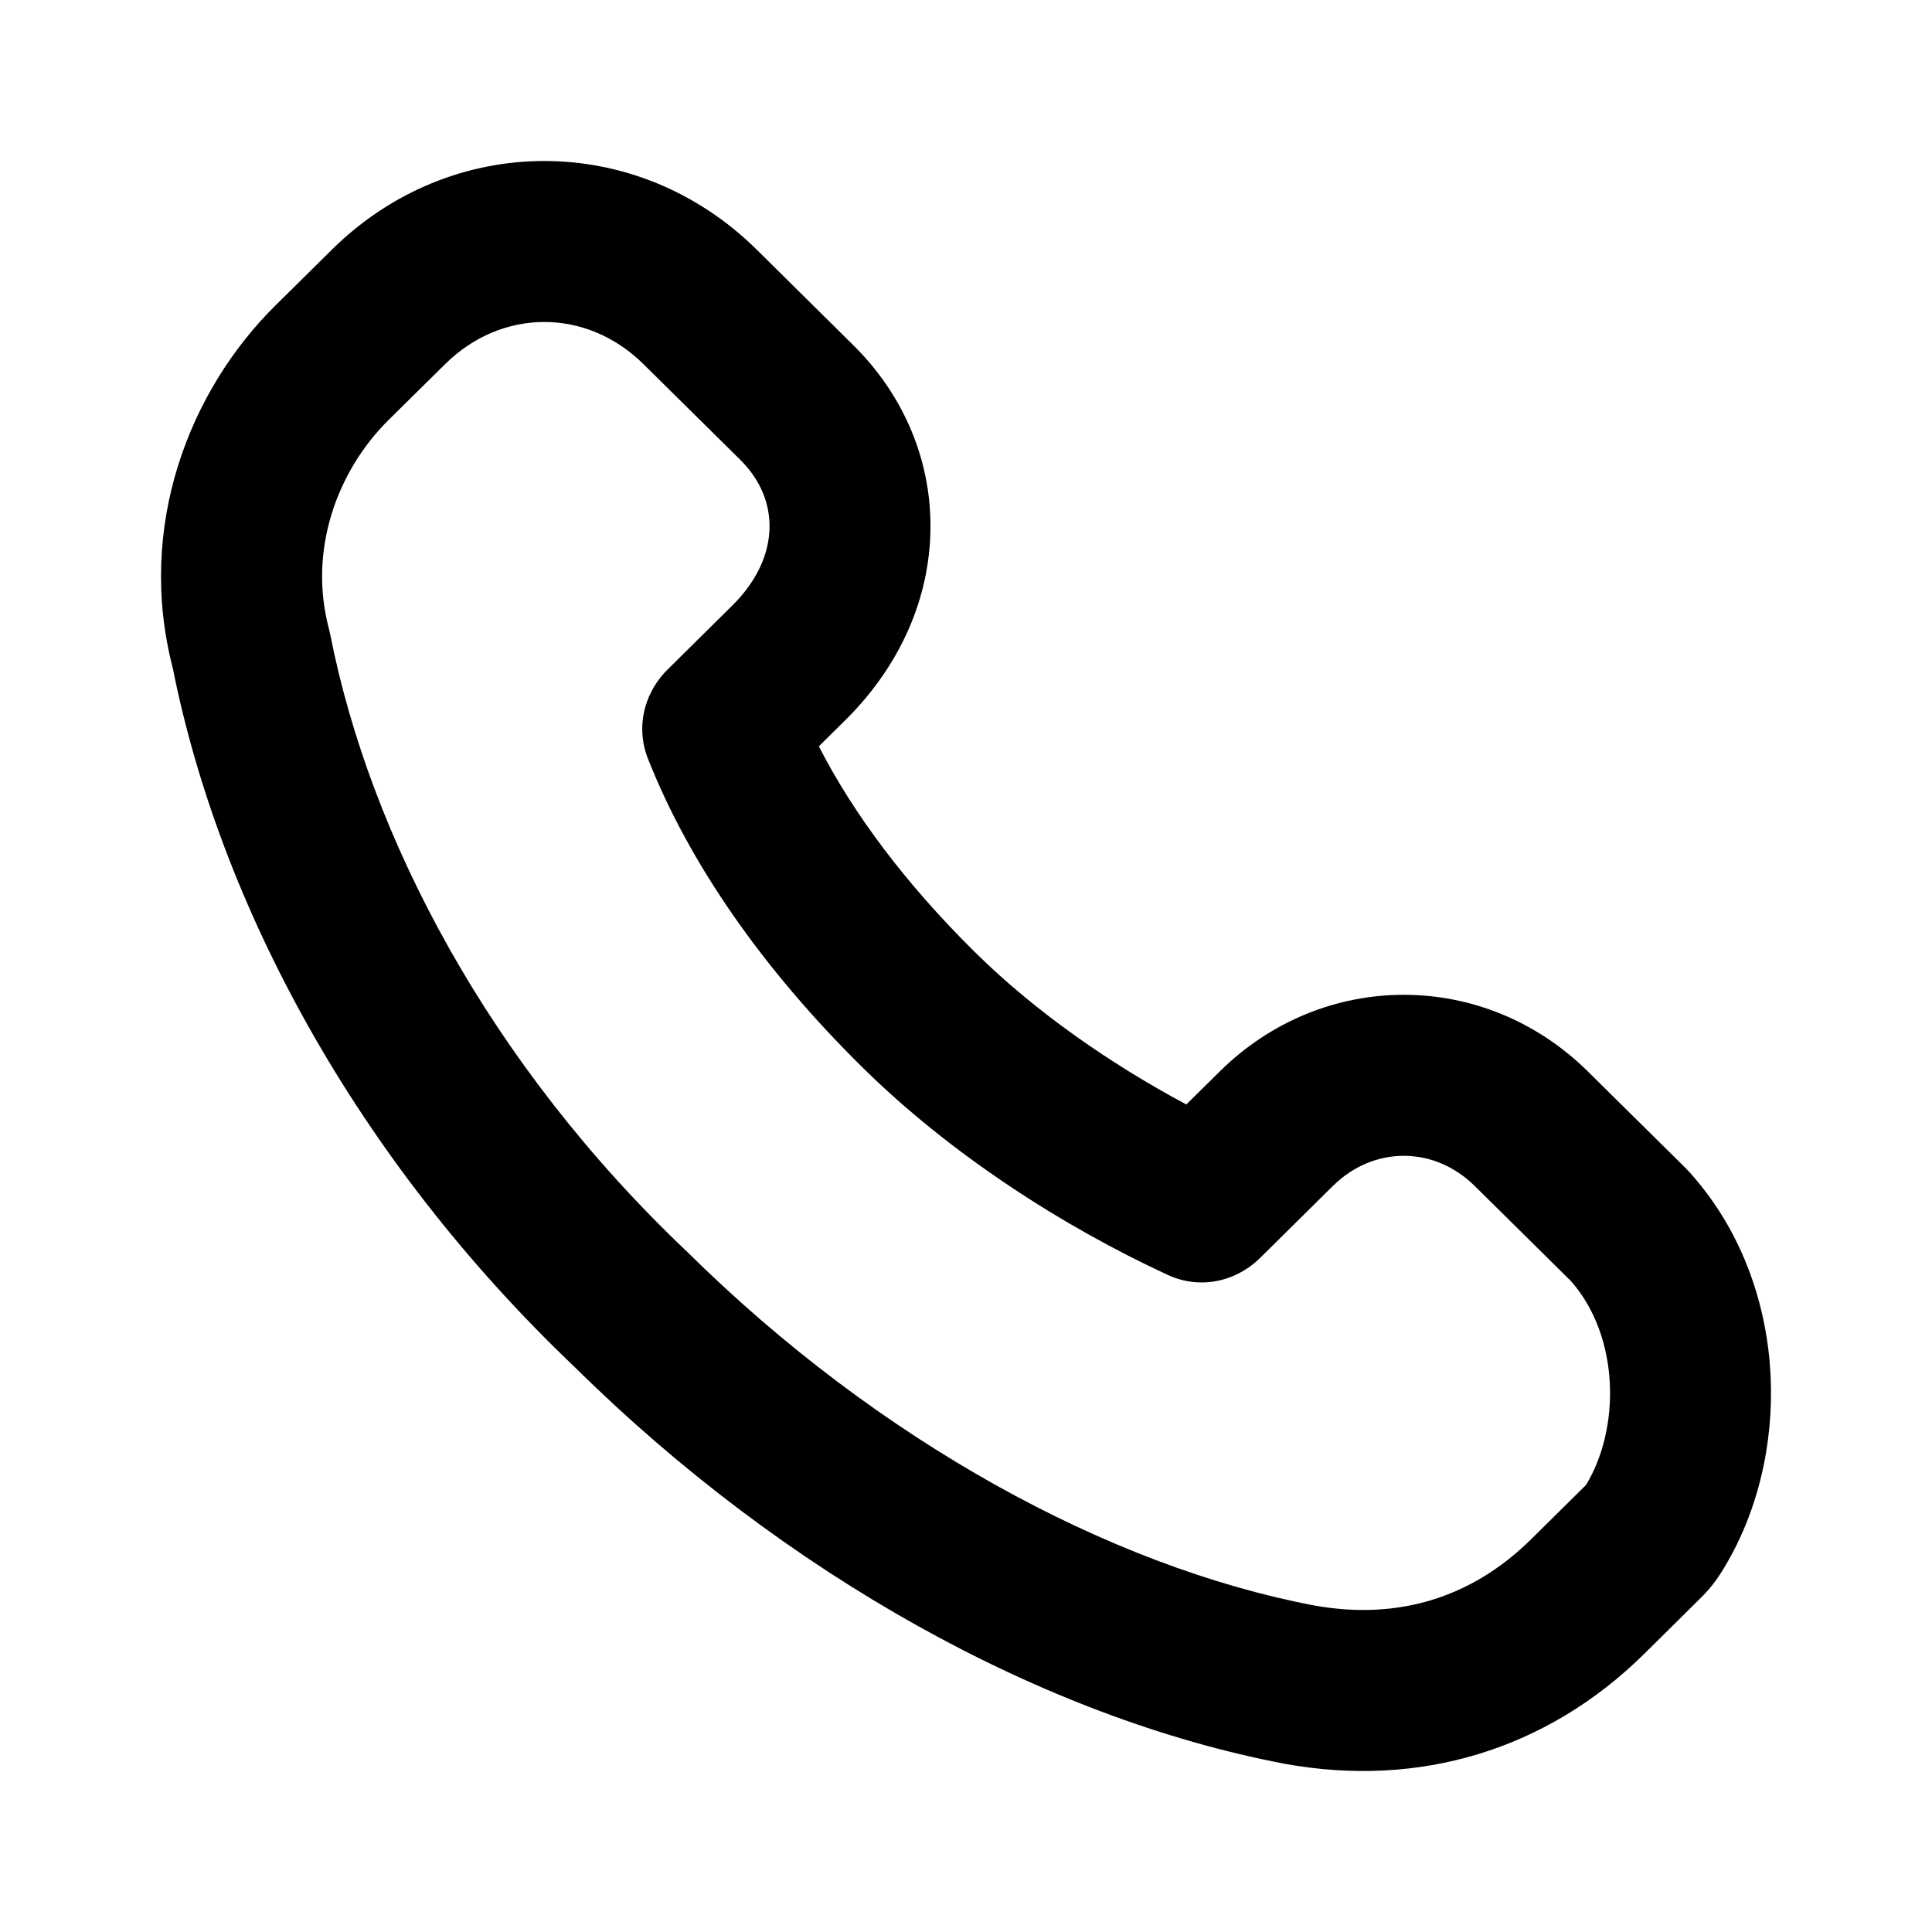
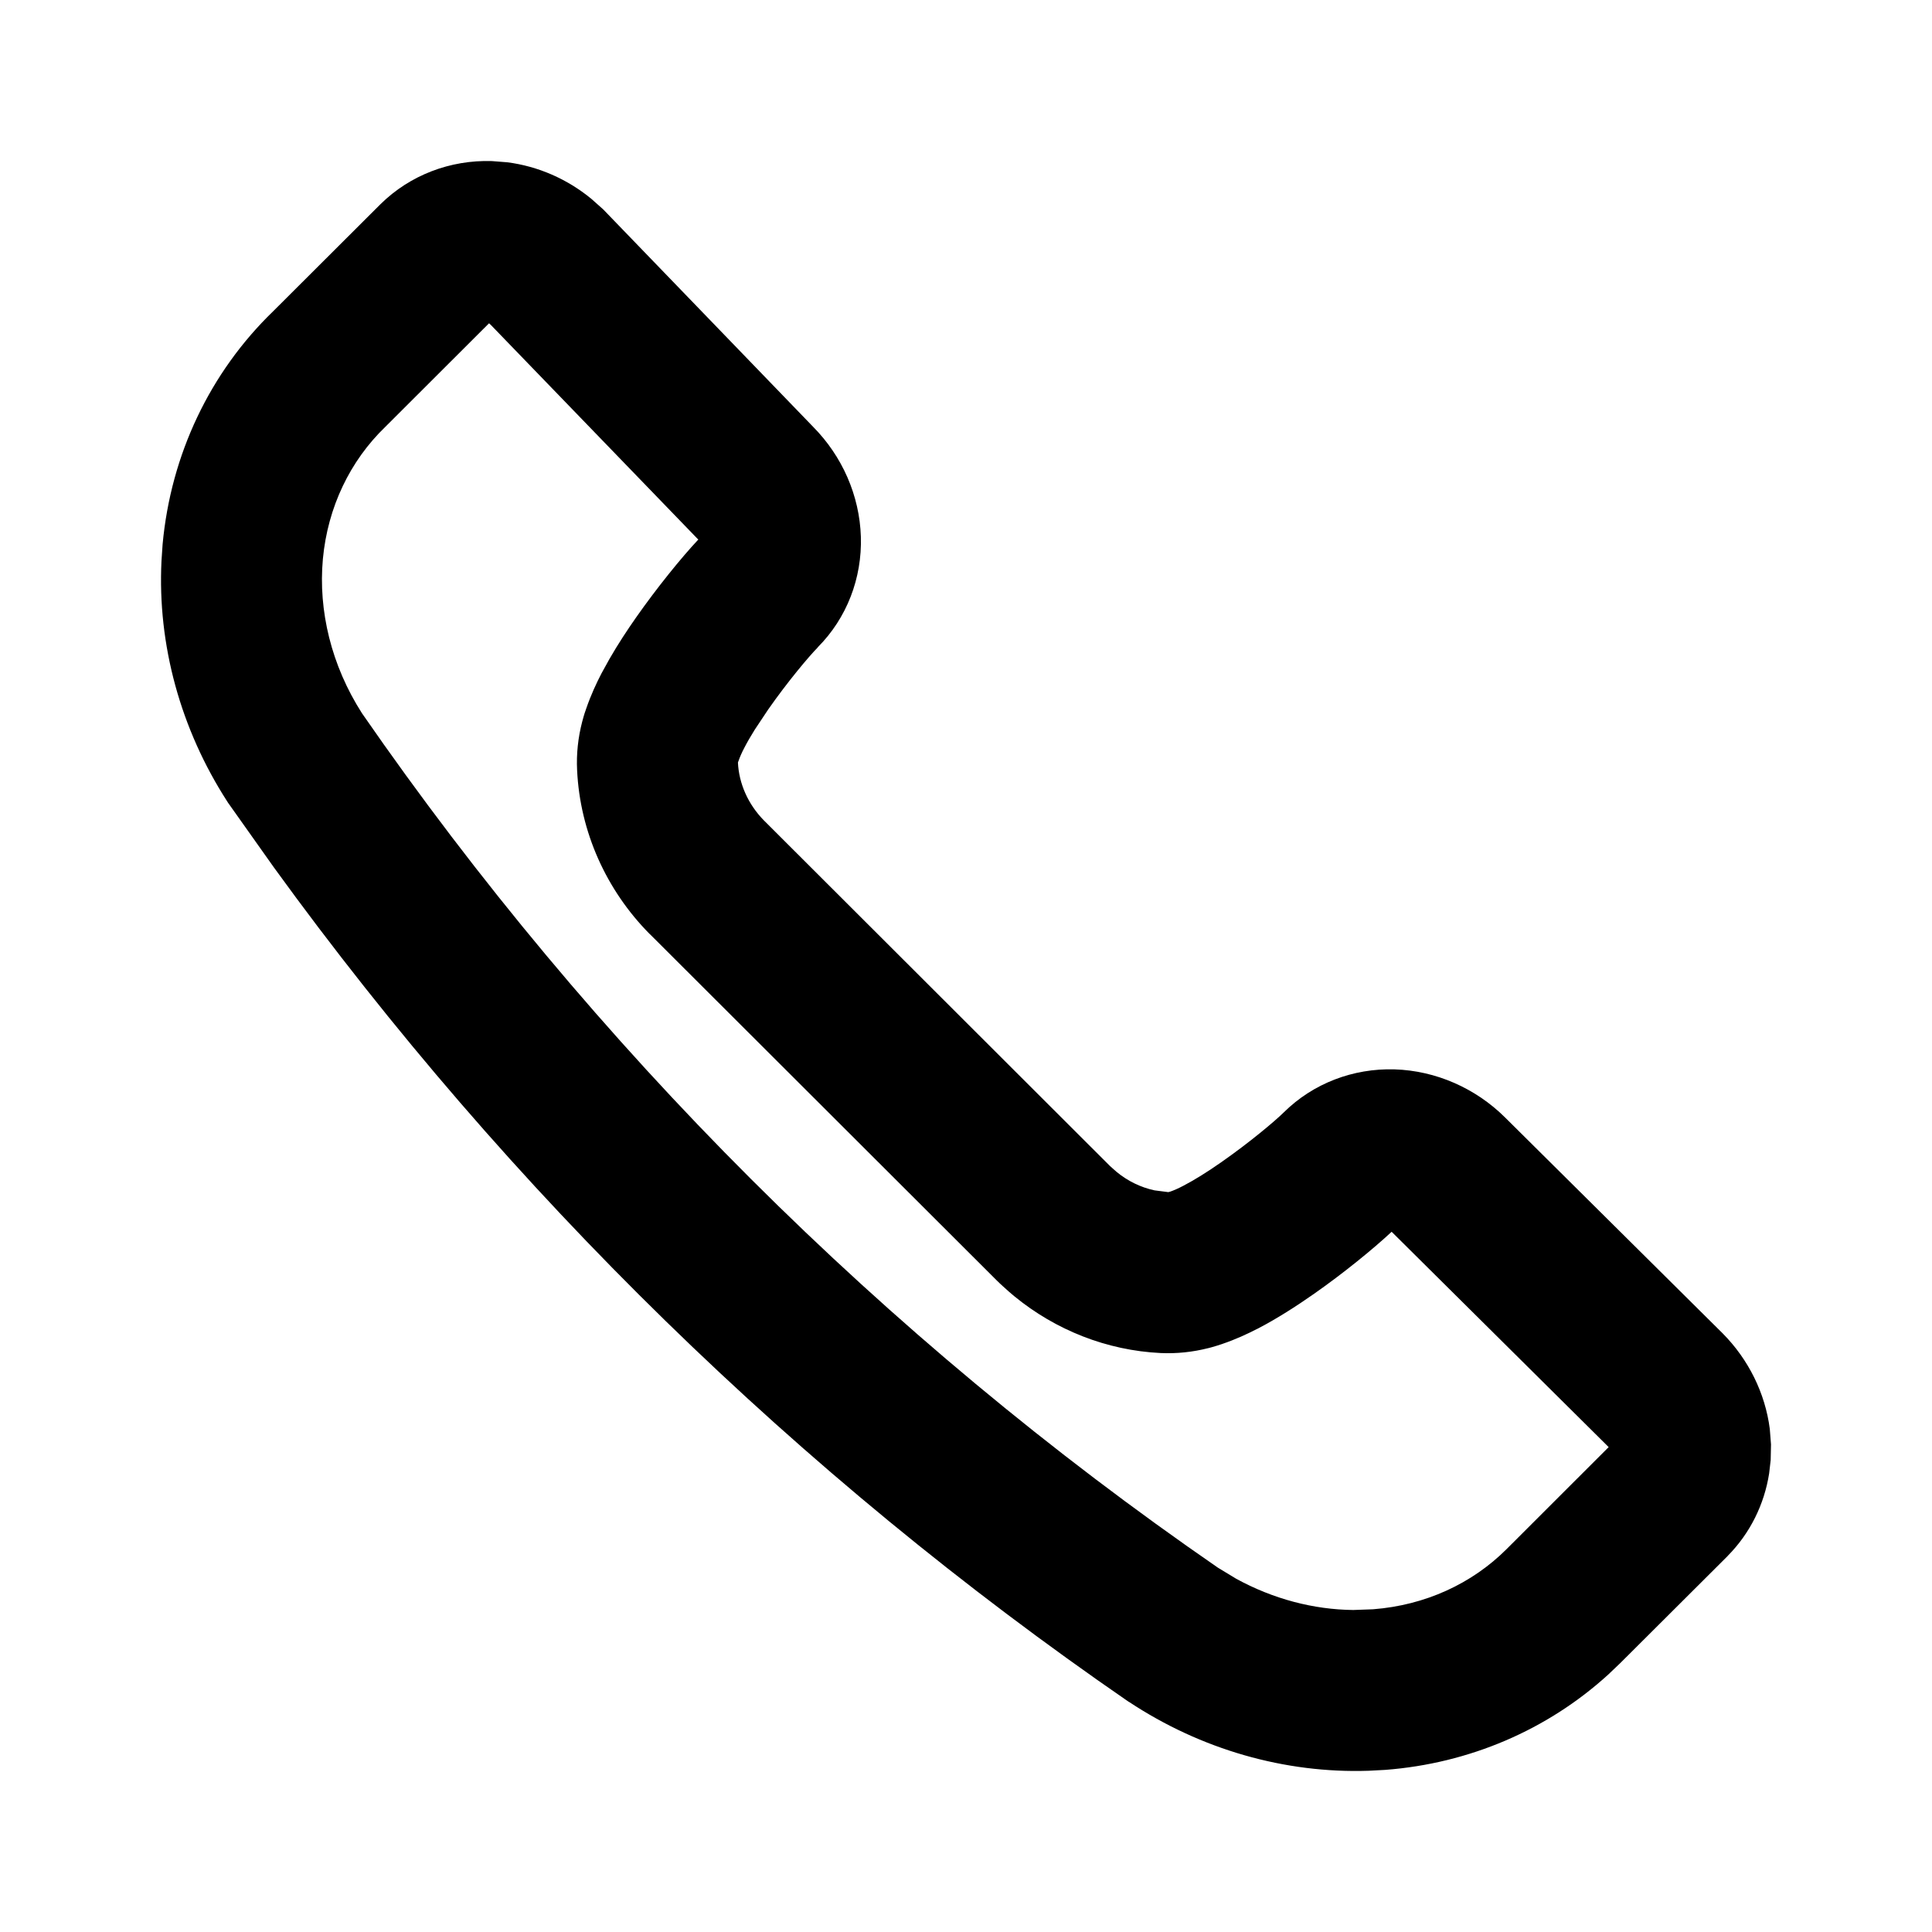
<svg xmlns="http://www.w3.org/2000/svg" viewBox="0 0 24 24">
-   <path fill-rule="evenodd" clip-rule="evenodd" d="M4.123 3.101C5.608 1.633 7.914 1.633 9.4 3.101L10.603 4.291C11.226 4.907 11.587 5.739 11.557 6.637C11.528 7.529 11.122 8.332 10.502 8.945L10.172 9.271C10.597 10.102 11.245 10.972 12.107 11.824C12.856 12.565 13.796 13.218 14.737 13.72L15.151 13.311C16.436 12.04 18.441 12.04 19.726 13.311L20.929 14.5C20.956 14.527 20.983 14.556 21.009 14.585C21.671 15.333 21.955 16.255 21.995 17.091C22.035 17.919 21.844 18.802 21.378 19.54C21.307 19.652 21.224 19.755 21.129 19.848L20.428 20.542C19.21 21.745 17.627 22.21 15.974 21.913L15.957 21.91C12.953 21.338 9.748 19.557 7.143 16.986C4.418 14.394 2.731 11.232 2.146 8.298C1.691 6.542 2.351 4.853 3.421 3.795L4.123 3.101ZM7.994 4.524C7.287 3.825 6.235 3.825 5.529 4.524L4.827 5.217C4.185 5.853 3.826 6.839 4.087 7.815C4.093 7.837 4.098 7.859 4.102 7.88C4.596 10.392 6.068 13.206 8.528 15.543L8.542 15.556C10.916 17.902 13.777 19.458 16.325 19.944L16.328 19.944C17.357 20.129 18.279 19.854 19.021 19.12L19.702 18.447C19.911 18.104 20.02 17.649 19.998 17.187C19.975 16.717 19.818 16.26 19.517 15.916L18.32 14.733C17.814 14.233 17.063 14.233 16.557 14.733L15.655 15.625C15.554 15.725 15.442 15.797 15.33 15.846C15.067 15.962 14.768 15.959 14.507 15.838C13.205 15.235 11.807 14.341 10.7 13.246C9.489 12.048 8.568 10.742 8.048 9.422C7.967 9.216 7.956 8.989 8.018 8.776C8.068 8.603 8.164 8.444 8.294 8.316L9.096 7.523C9.409 7.214 9.549 6.878 9.559 6.572C9.569 6.267 9.451 5.965 9.197 5.713L7.994 4.524Z" />
+   <path d="M6.302 2.016C6.684 2.065 7.047 2.224 7.346 2.47L7.492 2.6L7.499 2.607L10.099 5.3C10.462 5.666 10.678 6.155 10.694 6.667C10.71 7.181 10.52 7.678 10.158 8.041L10.159 8.042C10.05 8.152 9.781 8.472 9.541 8.816L9.376 9.064C9.326 9.144 9.282 9.22 9.247 9.288C9.211 9.356 9.189 9.41 9.176 9.448C9.172 9.459 9.168 9.467 9.167 9.473C9.179 9.733 9.293 9.992 9.49 10.192L13.79 14.486L13.87 14.557C14.01 14.673 14.174 14.751 14.342 14.787L14.513 14.809C14.519 14.808 14.527 14.806 14.539 14.802C14.577 14.789 14.632 14.766 14.7 14.73C14.837 14.659 15.002 14.556 15.173 14.436C15.517 14.196 15.838 13.927 15.948 13.818C16.312 13.458 16.809 13.269 17.323 13.284C17.837 13.3 18.331 13.518 18.698 13.883L21.397 16.561L21.4 16.564C21.72 16.887 21.928 17.306 21.985 17.751L22 17.943L21.996 18.137L21.977 18.303C21.917 18.688 21.74 19.047 21.463 19.327L21.462 19.329L20.126 20.661L19.977 20.803C19.221 21.491 18.251 21.906 17.21 21.986L17.002 21.997C15.96 22.032 14.918 21.732 14.027 21.143L14.019 21.139C9.919 18.316 6.323 14.805 3.405 10.779L2.83 9.968L2.826 9.961L2.822 9.955C2.243 9.057 1.955 8.01 2.006 6.969L2.02 6.761C2.122 5.651 2.606 4.627 3.395 3.865L4.727 2.536C5.093 2.175 5.593 1.985 6.11 2.001L6.302 2.016ZM4.808 5.281C4.801 5.289 4.793 5.296 4.785 5.304C4.349 5.725 4.071 6.3 4.011 6.943C3.952 7.587 4.116 8.266 4.497 8.861C7.365 13.007 10.976 16.61 15.129 19.474L15.355 19.611C15.816 19.864 16.319 19.995 16.811 20L17.057 19.991C17.705 19.941 18.285 19.673 18.714 19.245L19.983 17.977C19.982 17.977 19.982 17.975 19.981 17.974L17.289 15.303L17.288 15.302V15.301C17.061 15.513 16.686 15.819 16.318 16.076C16.109 16.222 15.865 16.38 15.622 16.506H15.621C15.491 16.573 15.343 16.641 15.186 16.694L15.184 16.695C15.082 16.73 14.984 16.754 15.009 16.747C14.817 16.796 14.617 16.817 14.419 16.808C13.749 16.776 13.112 16.522 12.601 16.103C12.579 16.085 12.557 16.067 12.536 16.048L12.456 15.976C12.429 15.951 12.402 15.927 12.377 15.901L8.077 11.608C8.074 11.605 8.07 11.601 8.066 11.598C7.533 11.058 7.205 10.336 7.169 9.567C7.159 9.365 7.181 9.162 7.232 8.966C7.244 8.919 7.256 8.882 7.262 8.861C7.269 8.84 7.275 8.823 7.278 8.815C7.281 8.807 7.283 8.799 7.283 8.799C7.284 8.797 7.284 8.798 7.283 8.8C7.339 8.637 7.408 8.488 7.472 8.365L7.572 8.184C7.676 8.003 7.792 7.827 7.902 7.67C8.157 7.306 8.461 6.93 8.675 6.702C8.67 6.698 8.665 6.694 8.661 6.689L6.097 4.036L6.075 4.016L4.808 5.281Z" />
</svg>
